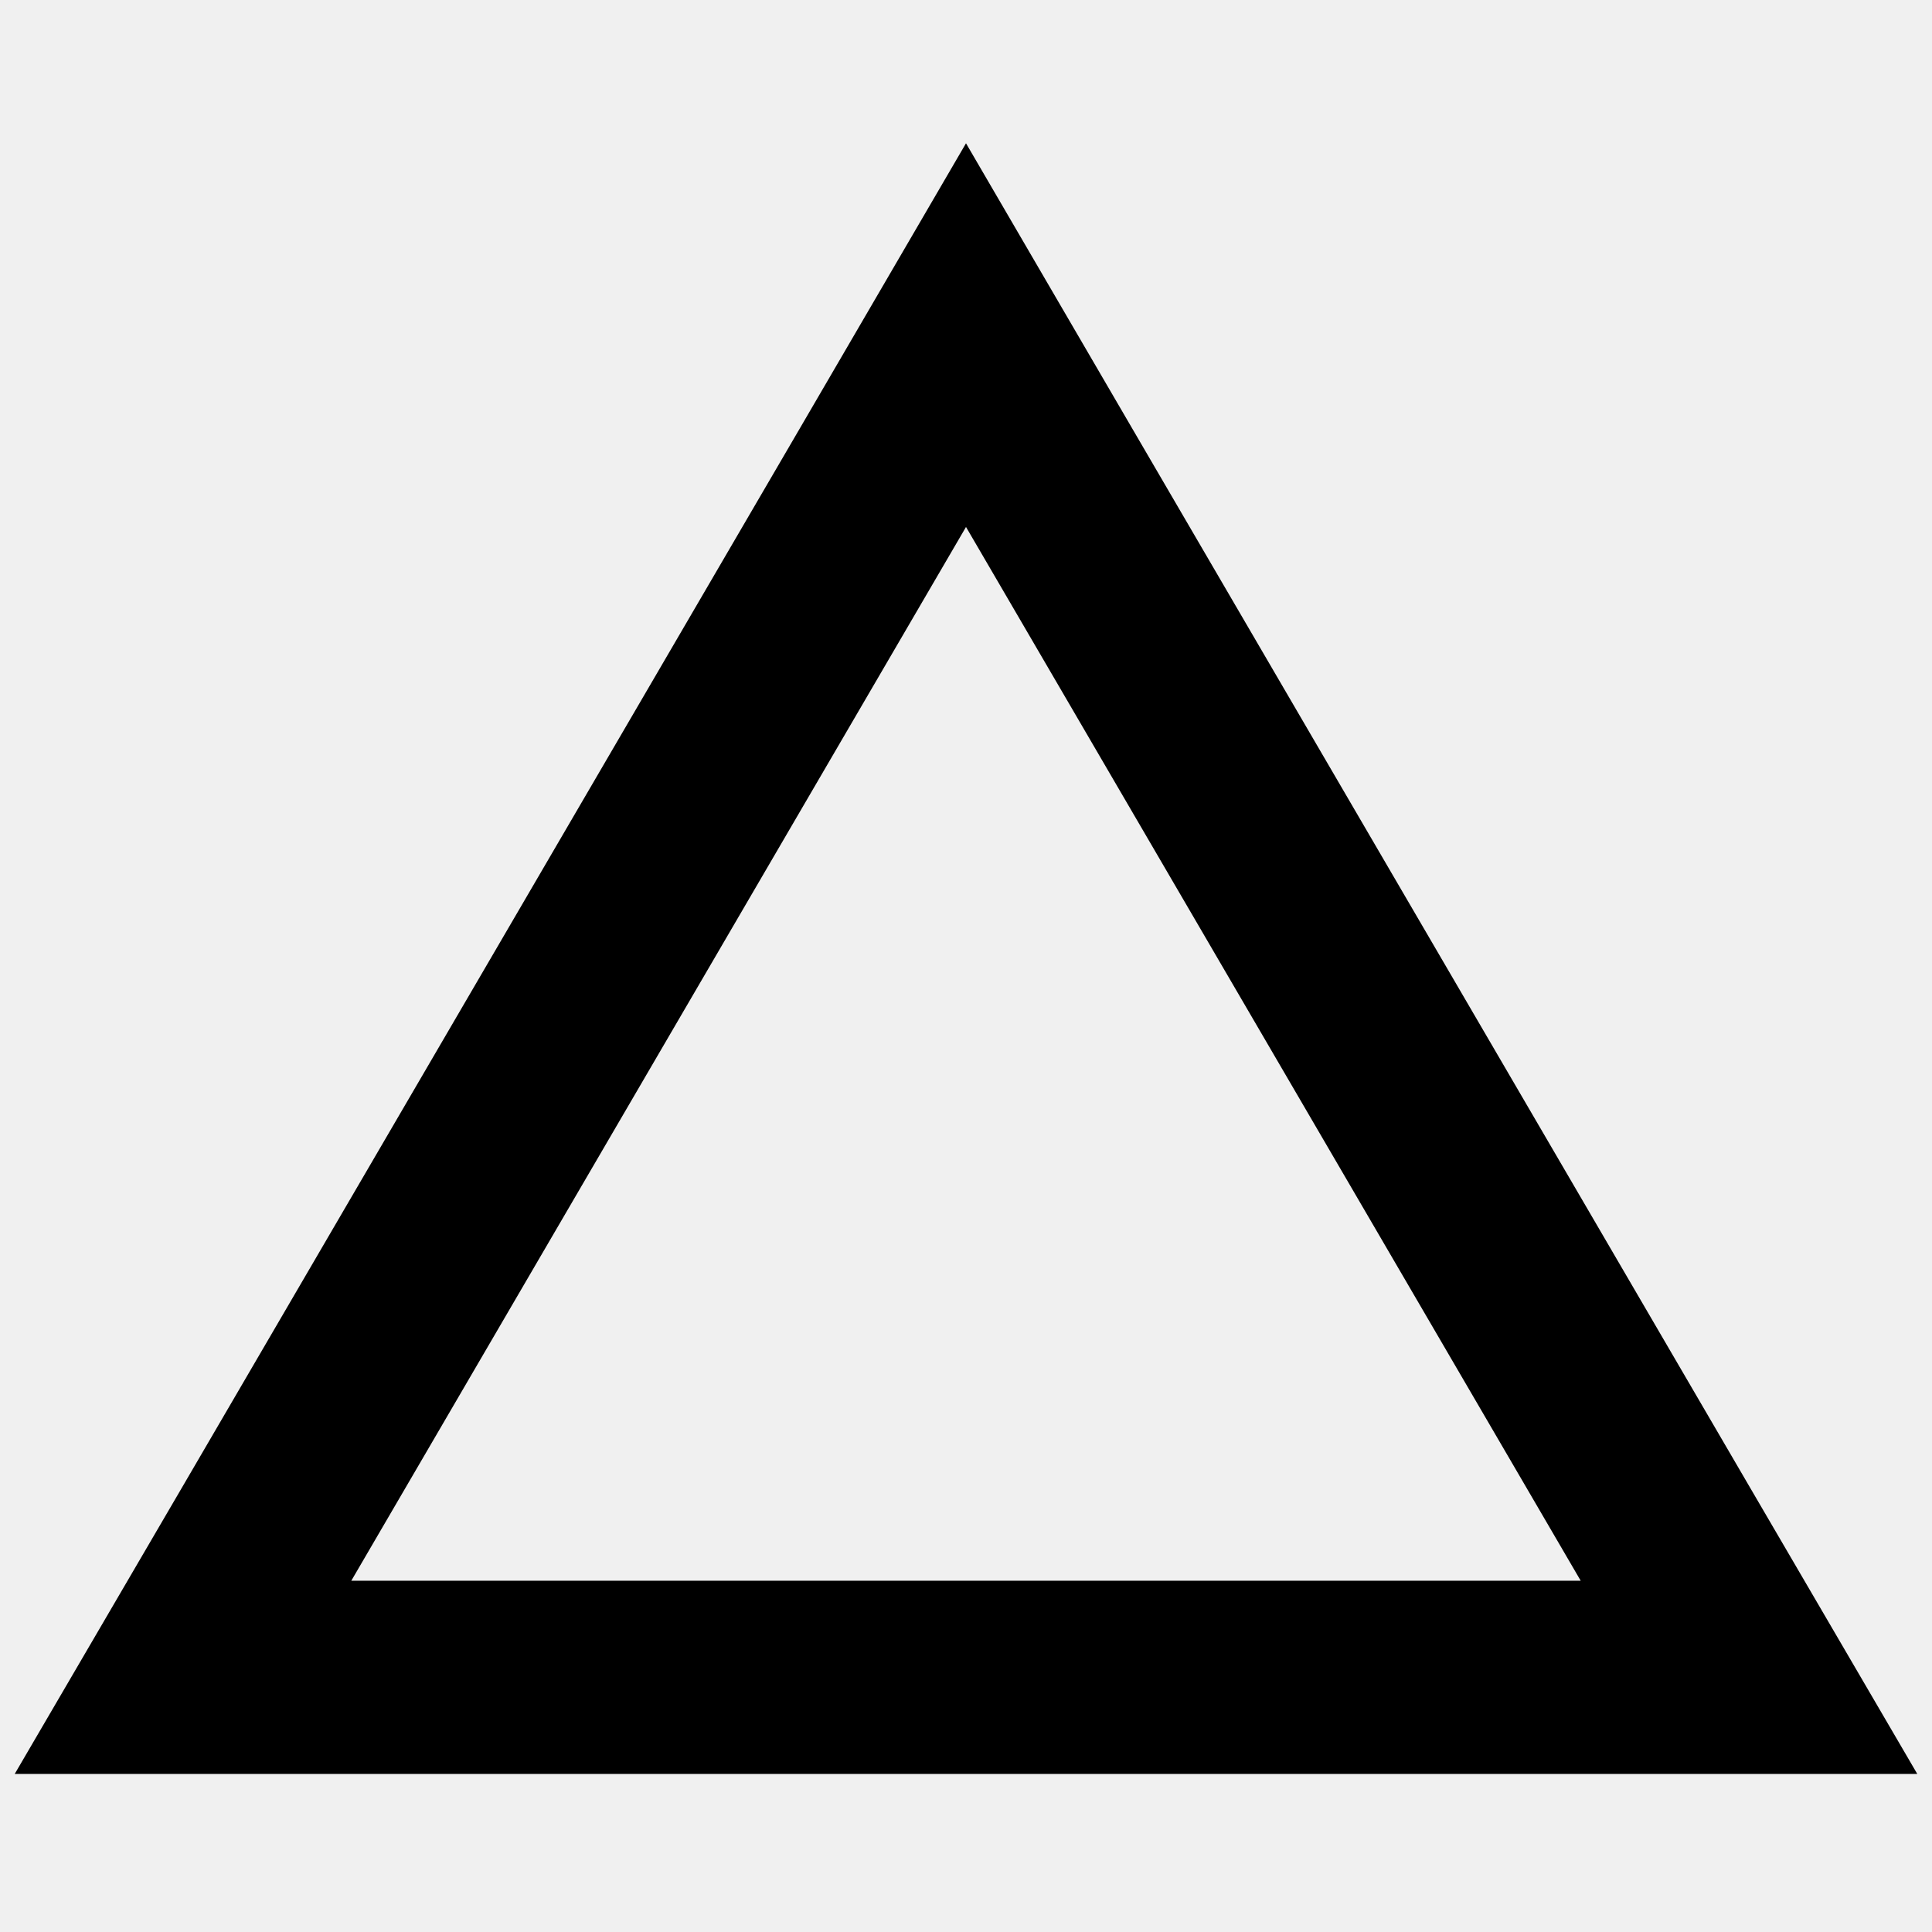
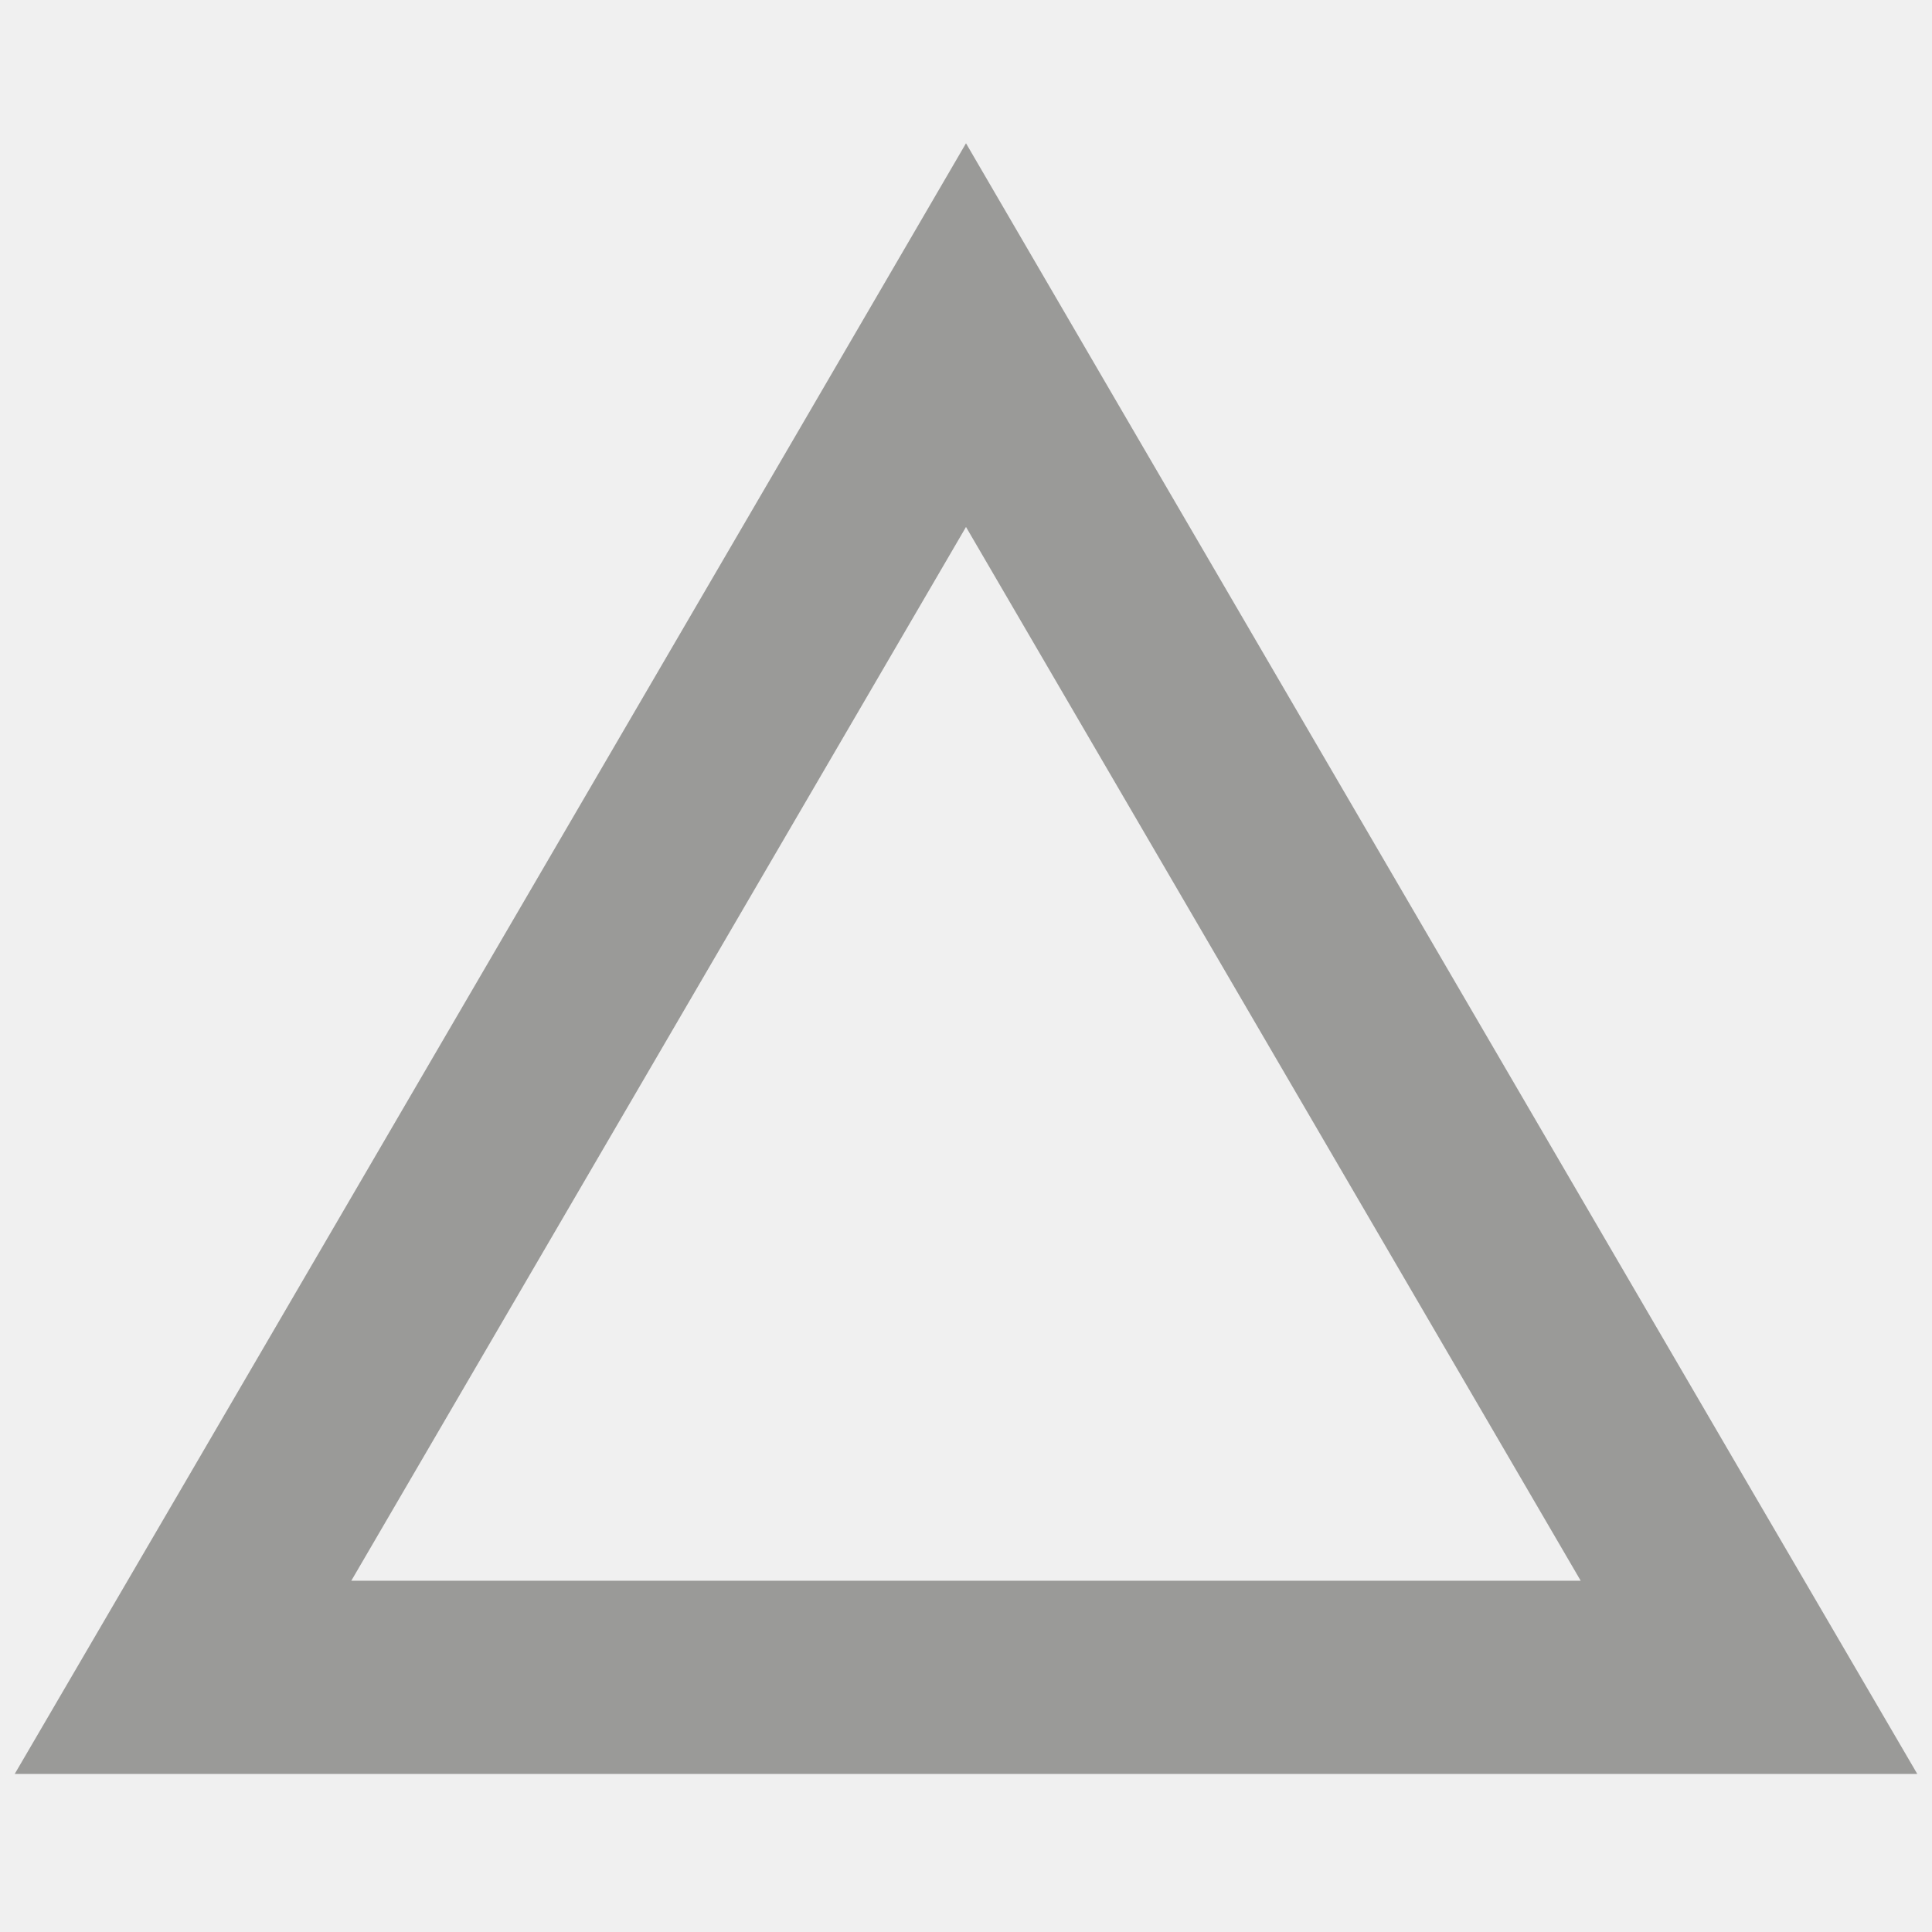
<svg xmlns="http://www.w3.org/2000/svg" width="11" height="11" viewBox="0 0 11 11" fill="none">
  <g clip-path="url(#clip0_2080_948)">
-     <path d="M1.525 8.723L1.042 9.55H2H9H9.958L9.475 8.723L5.975 2.723L5.5 1.908L5.025 2.723L1.525 8.723Z" stroke="black" stroke-width="1.1" />
+     <path d="M1.525 8.723L1.042 9.55H2H9H9.958L9.475 8.723L5.975 2.723L5.5 1.908L5.025 2.723L1.525 8.723Z" stroke="#9A9A98" stroke-width="1.1" />
  </g>
  <defs>
    <clipPath id="clip0_2080_948">
-       <rect width="11" height="11" fill="white" />
+       <rect width="11" height="11" fill="#9A9A98" />
    </clipPath>
  </defs>
</svg>
